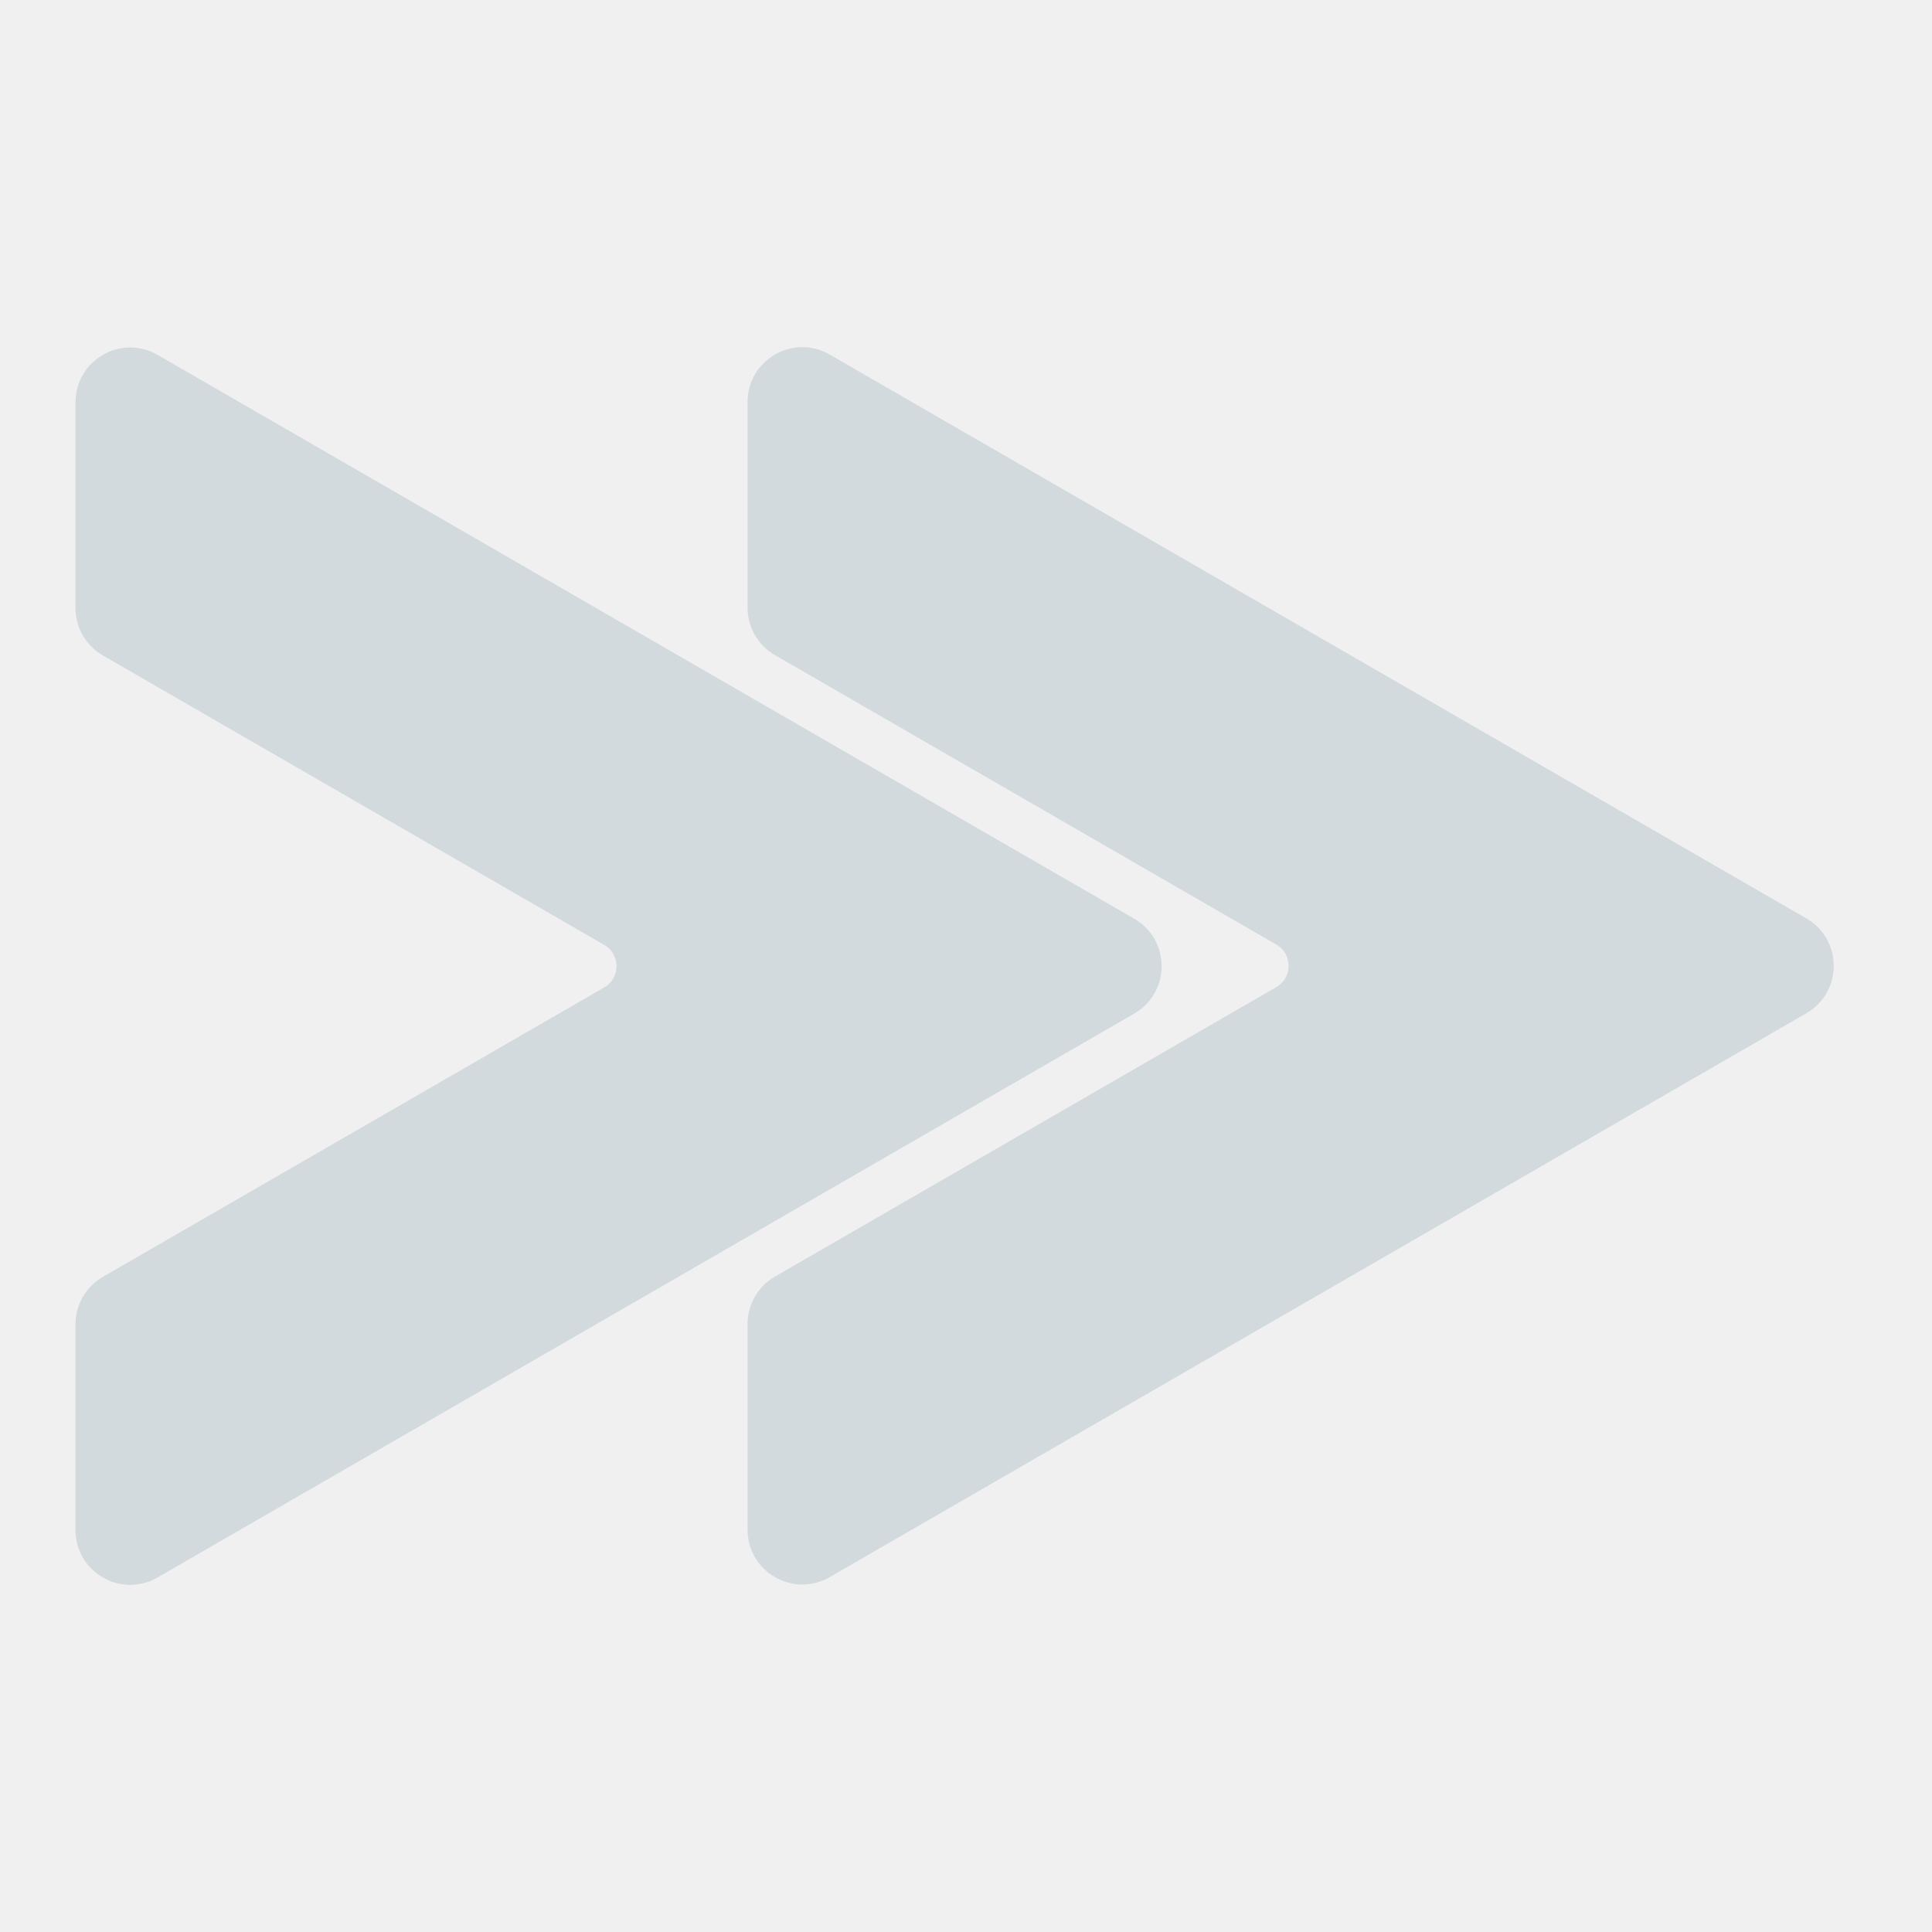
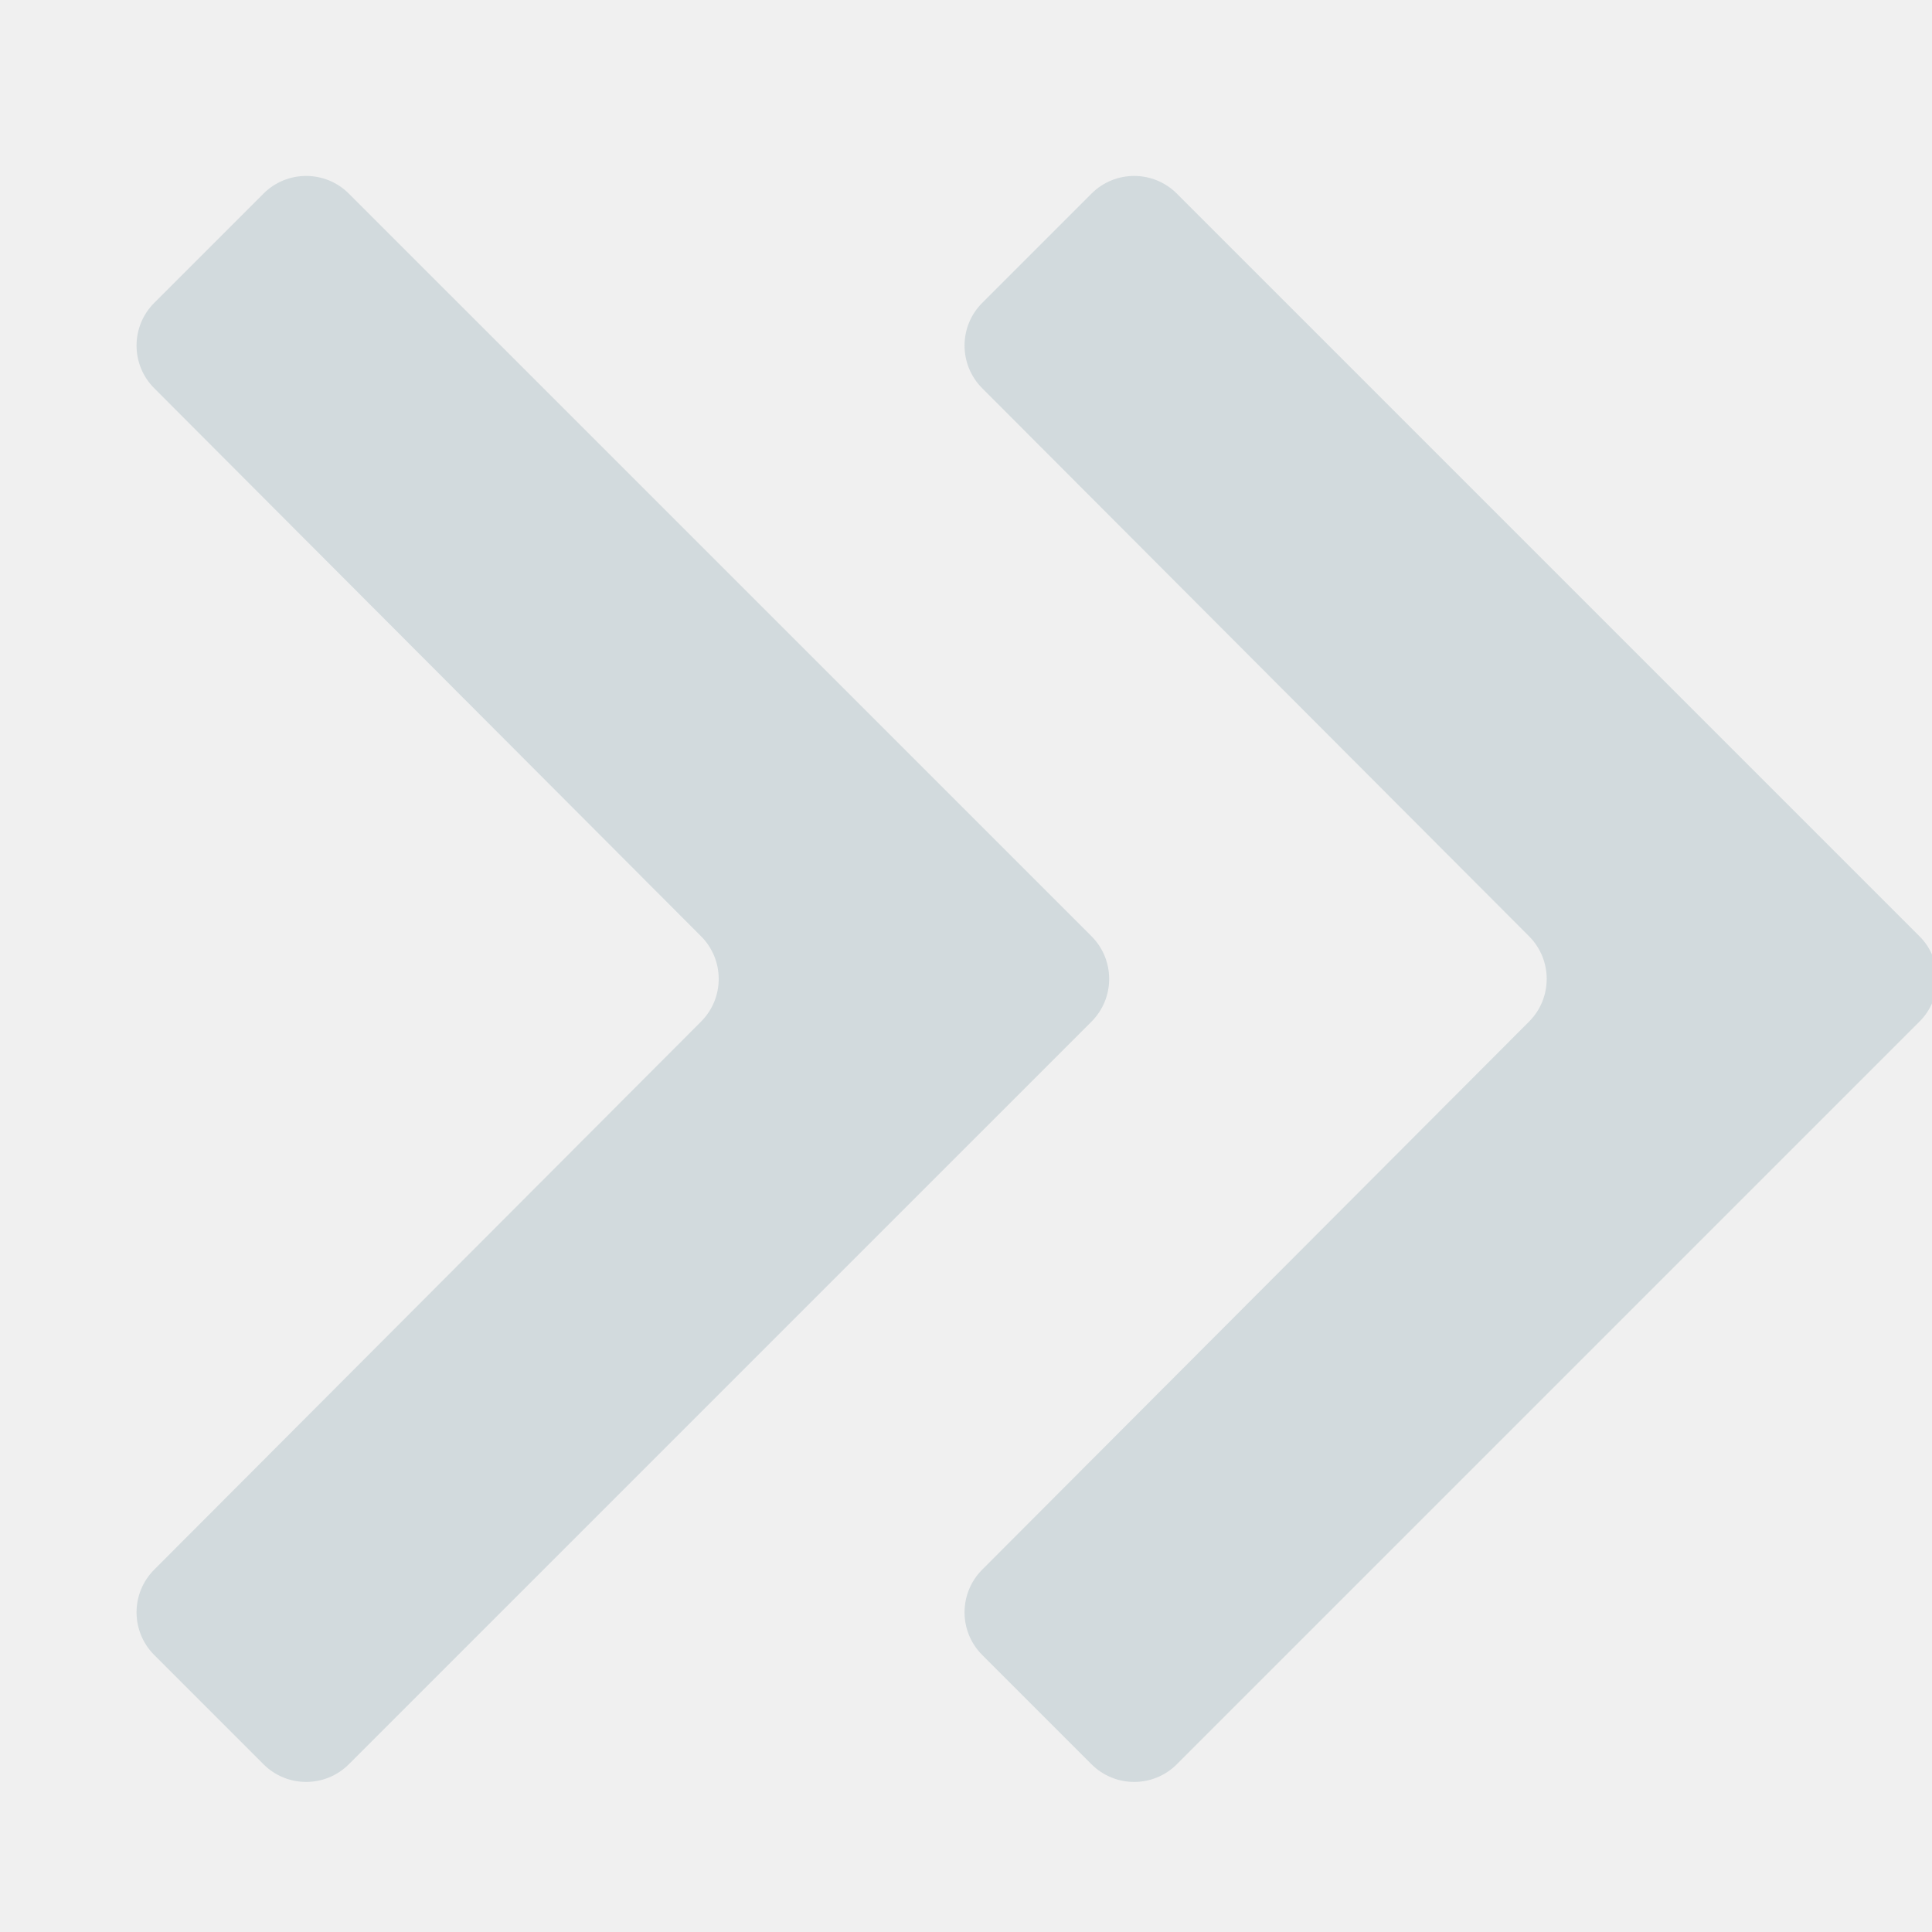
<svg xmlns="http://www.w3.org/2000/svg" width="64" height="64" viewBox="0 0 64 64" fill="none">
-   <path d="M25.264 13.316V20.131C25.264 20.6 25.515 21.035 25.922 21.269L42.529 30.856C43.404 31.362 43.404 32.627 42.529 33.133L25.922 42.721C25.515 42.956 25.264 43.389 25.264 43.859V50.673C25.264 51.685 26.36 52.317 27.235 51.811L59.587 33.133C60.463 32.627 60.463 31.362 59.587 30.856L27.235 12.178C26.36 11.672 25.264 12.305 25.264 13.316Z" fill="#D2DADD" />
-   <path d="M59.588 30.856L27.236 12.178C27.077 12.086 26.911 12.043 26.745 12.022L57.944 30.035C58.82 30.541 58.82 31.805 57.944 32.312L25.592 50.99C25.51 51.037 25.424 51.065 25.339 51.093C25.592 51.844 26.491 52.242 27.236 51.811L59.587 33.133C60.464 32.627 60.464 31.363 59.588 30.856Z" fill="#D2DADD" />
-   <path d="M25.264 13.316V20.131C25.264 20.6 25.515 21.035 25.922 21.269L42.529 30.856C43.404 31.362 43.404 32.627 42.529 33.133L25.922 42.721C25.515 42.956 25.264 43.389 25.264 43.859V50.673C25.264 51.685 26.36 52.317 27.235 51.811L59.587 33.133C60.463 32.627 60.463 31.362 59.587 30.856L27.235 12.178C26.36 11.672 25.264 12.305 25.264 13.316Z" stroke="#D2DADD" stroke-miterlimit="10" />
-   <path d="M3 13.327V20.142C3 20.611 3.251 21.045 3.657 21.279L20.264 30.867C21.14 31.373 21.14 32.638 20.264 33.144L3.657 42.731C3.251 42.967 3 43.4 3 43.87V50.684C3 51.696 4.095 52.328 4.971 51.822L37.323 33.144C38.199 32.638 38.199 31.373 37.323 30.867L4.971 12.189C4.095 11.683 3 12.316 3 13.327Z" fill="#D2DADD" />
-   <path d="M37.323 30.867L4.971 12.189C4.812 12.097 4.646 12.054 4.481 12.033L35.679 30.045C36.555 30.552 36.555 31.816 35.679 32.322L3.328 51C3.246 51.048 3.159 51.076 3.075 51.104C3.328 51.855 4.226 52.252 4.971 51.822L37.323 33.144C38.2 32.638 38.2 31.373 37.323 30.867Z" fill="#D2DADD" />
-   <path d="M3 13.327V20.142C3 20.611 3.251 21.045 3.657 21.279L20.264 30.867C21.14 31.373 21.14 32.638 20.264 33.144L3.657 42.731C3.251 42.967 3 43.4 3 43.87V50.684C3 51.696 4.095 52.328 4.971 51.822L37.323 33.144C38.199 32.638 38.199 31.373 37.323 30.867L4.971 12.189C4.095 11.683 3 12.316 3 13.327Z" stroke="#D2DADD" stroke-miterlimit="10" />
+   <g clip-path="url(#clip0_494_6)">
+     <g clip-path="url(#clip1_494_6)">
+       <path d="M5.108 12.86C4.328 12.079 4.329 10.813 5.109 10.033L8.728 6.414C9.509 5.633 10.775 5.633 11.556 6.414L36.157 31.014C36.938 31.795 36.938 33.062 36.157 33.843L11.556 58.443C10.775 59.224 9.509 59.224 8.728 58.443L5.109 54.824C4.329 54.044 4.328 52.779 5.108 51.997L23.224 33.841C24.003 33.06 24.003 31.797 23.224 31.016L5.108 12.86ZM32.536 12.86C31.757 12.079 31.757 10.813 32.538 10.033L36.157 6.414C36.938 5.633 38.204 5.633 38.985 6.414L63.585 31.014C64.366 31.795 64.366 33.062 63.585 33.843L38.985 58.443C38.204 59.224 36.938 59.224 36.157 58.443L32.538 54.824C31.757 54.044 31.757 52.779 32.536 51.997L50.653 33.841C51.431 33.06 51.431 31.797 50.653 31.016L32.536 12.86Z" fill="#D2DADD" />
+     </g>
+   </g>
+   <defs>
+     <clipPath id="clip0_494_6">
+       <rect width="64" height="64" fill="white" />
+     </clipPath>
+     <clipPath id="clip1_494_6">
+       <rect width="64" height="54.857" fill="white" transform="translate(1 5)" />
+     </clipPath>
+   </defs>
</svg>
